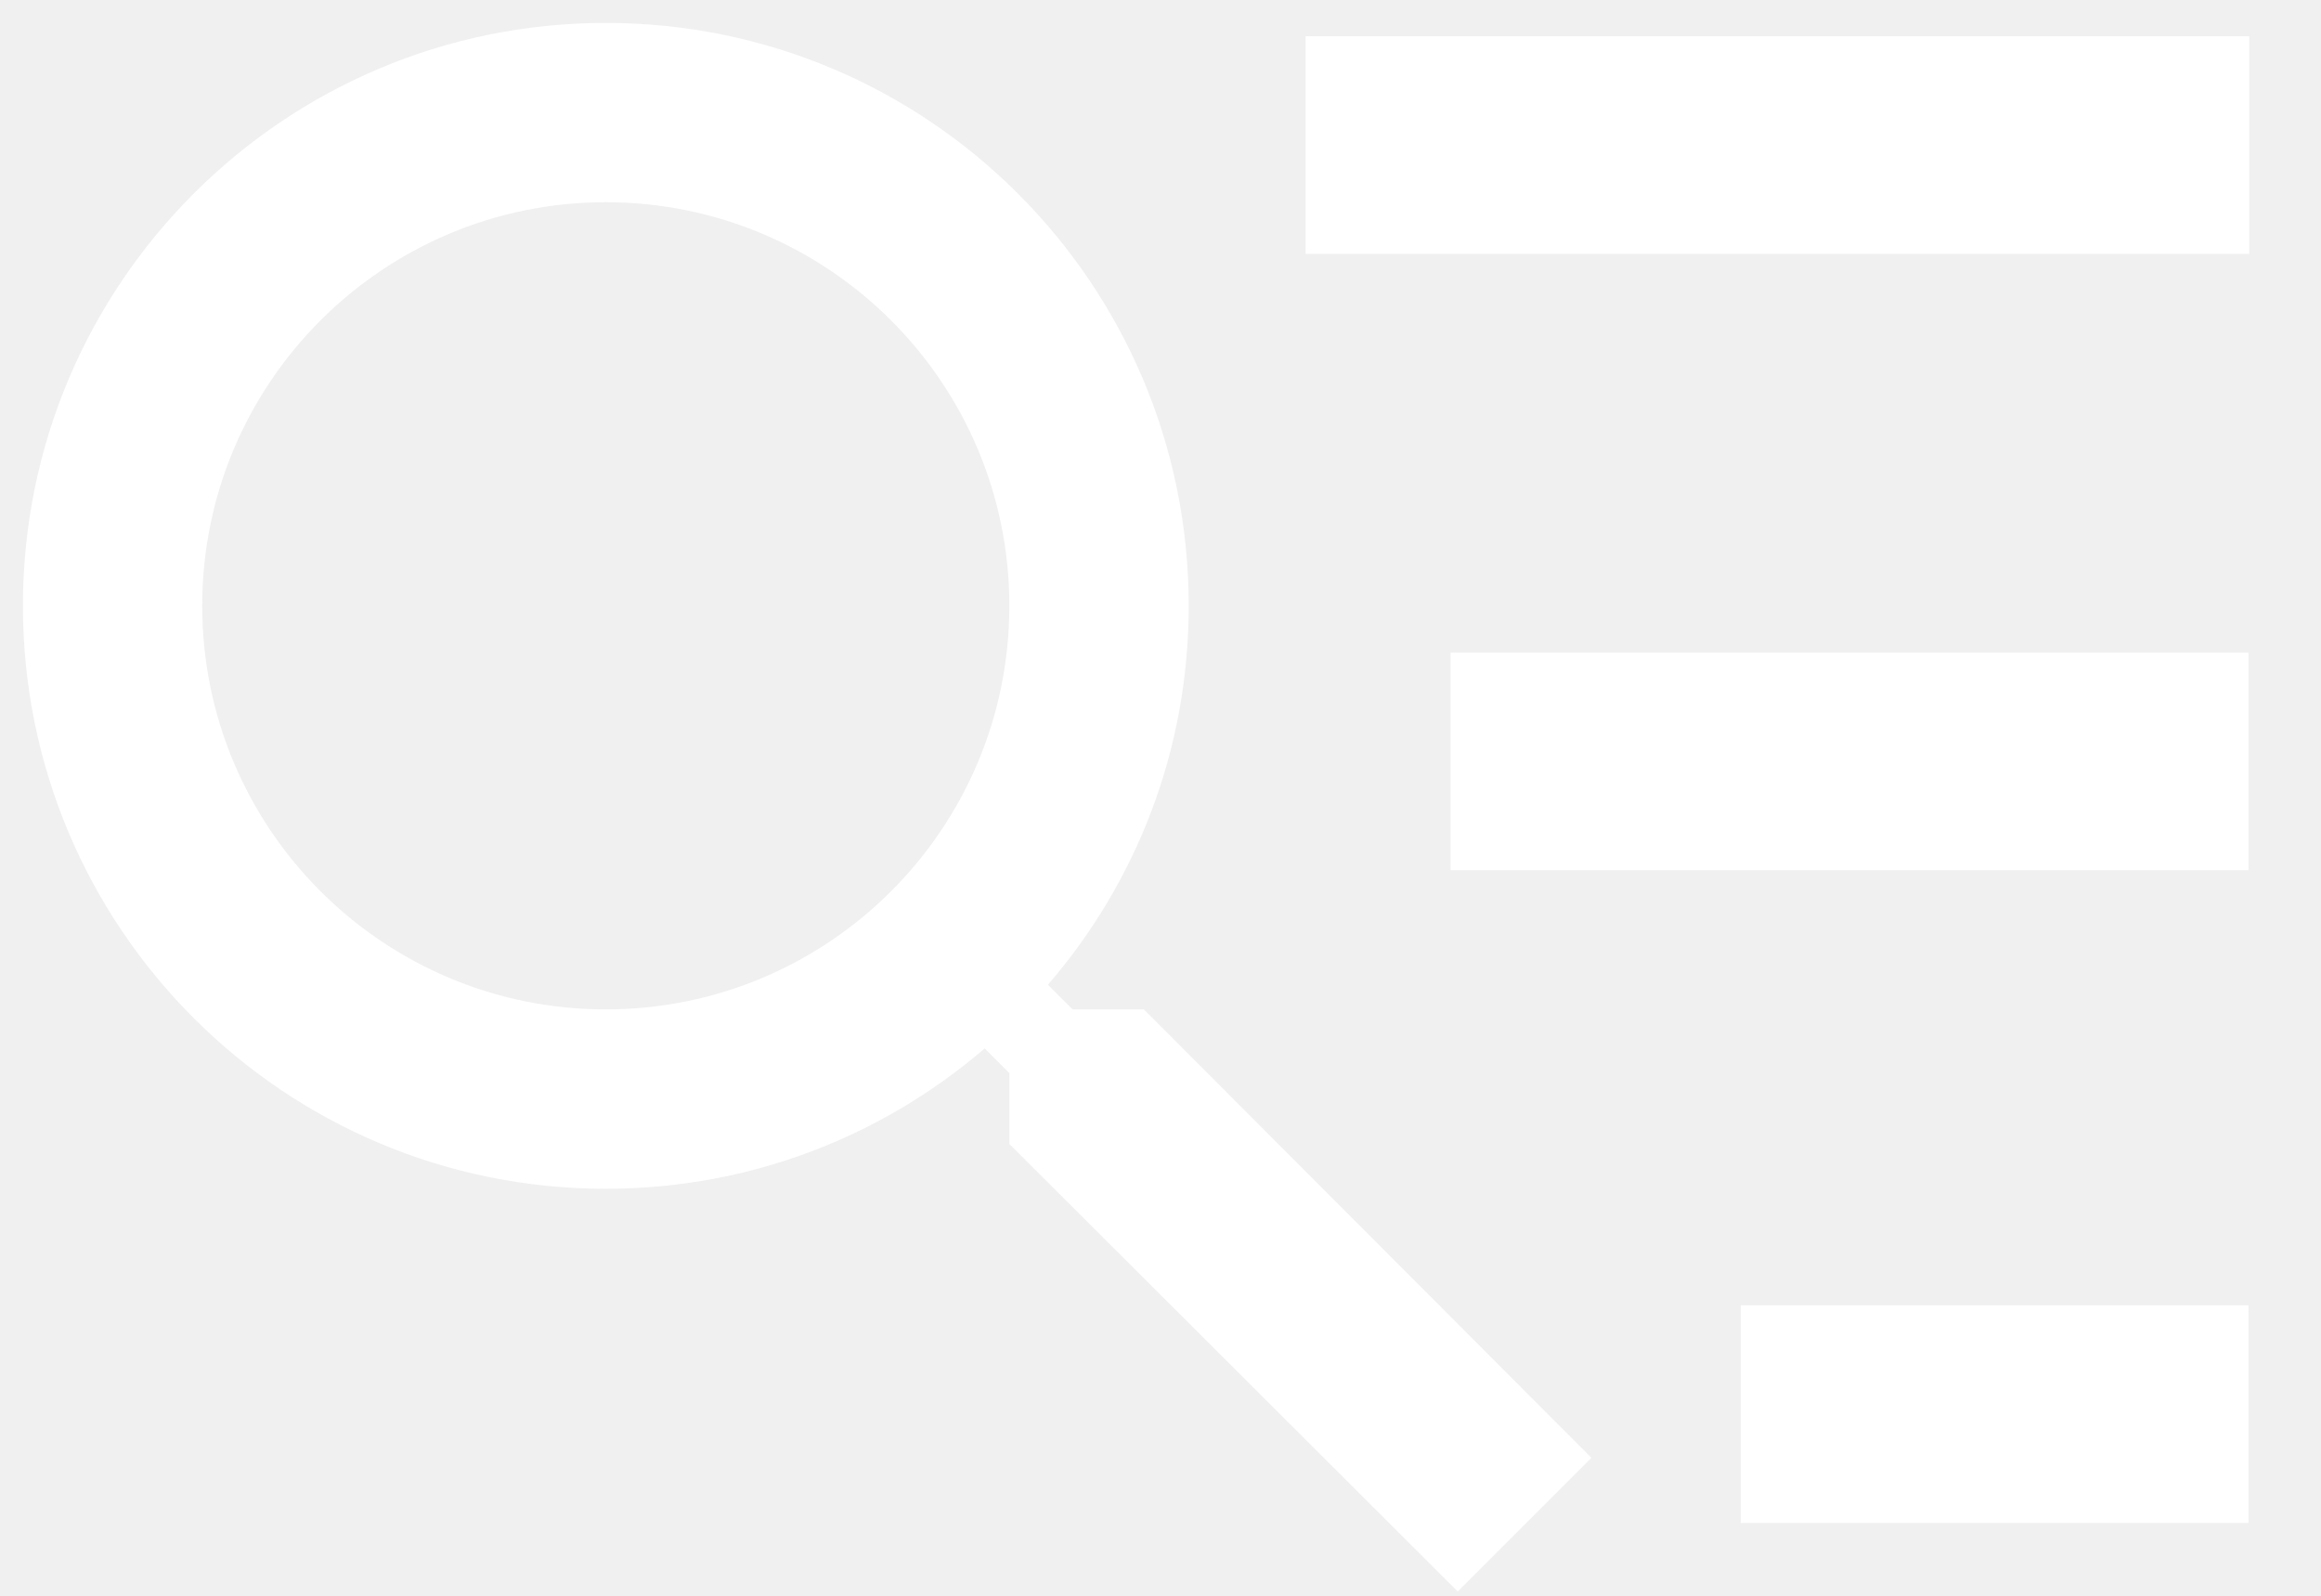
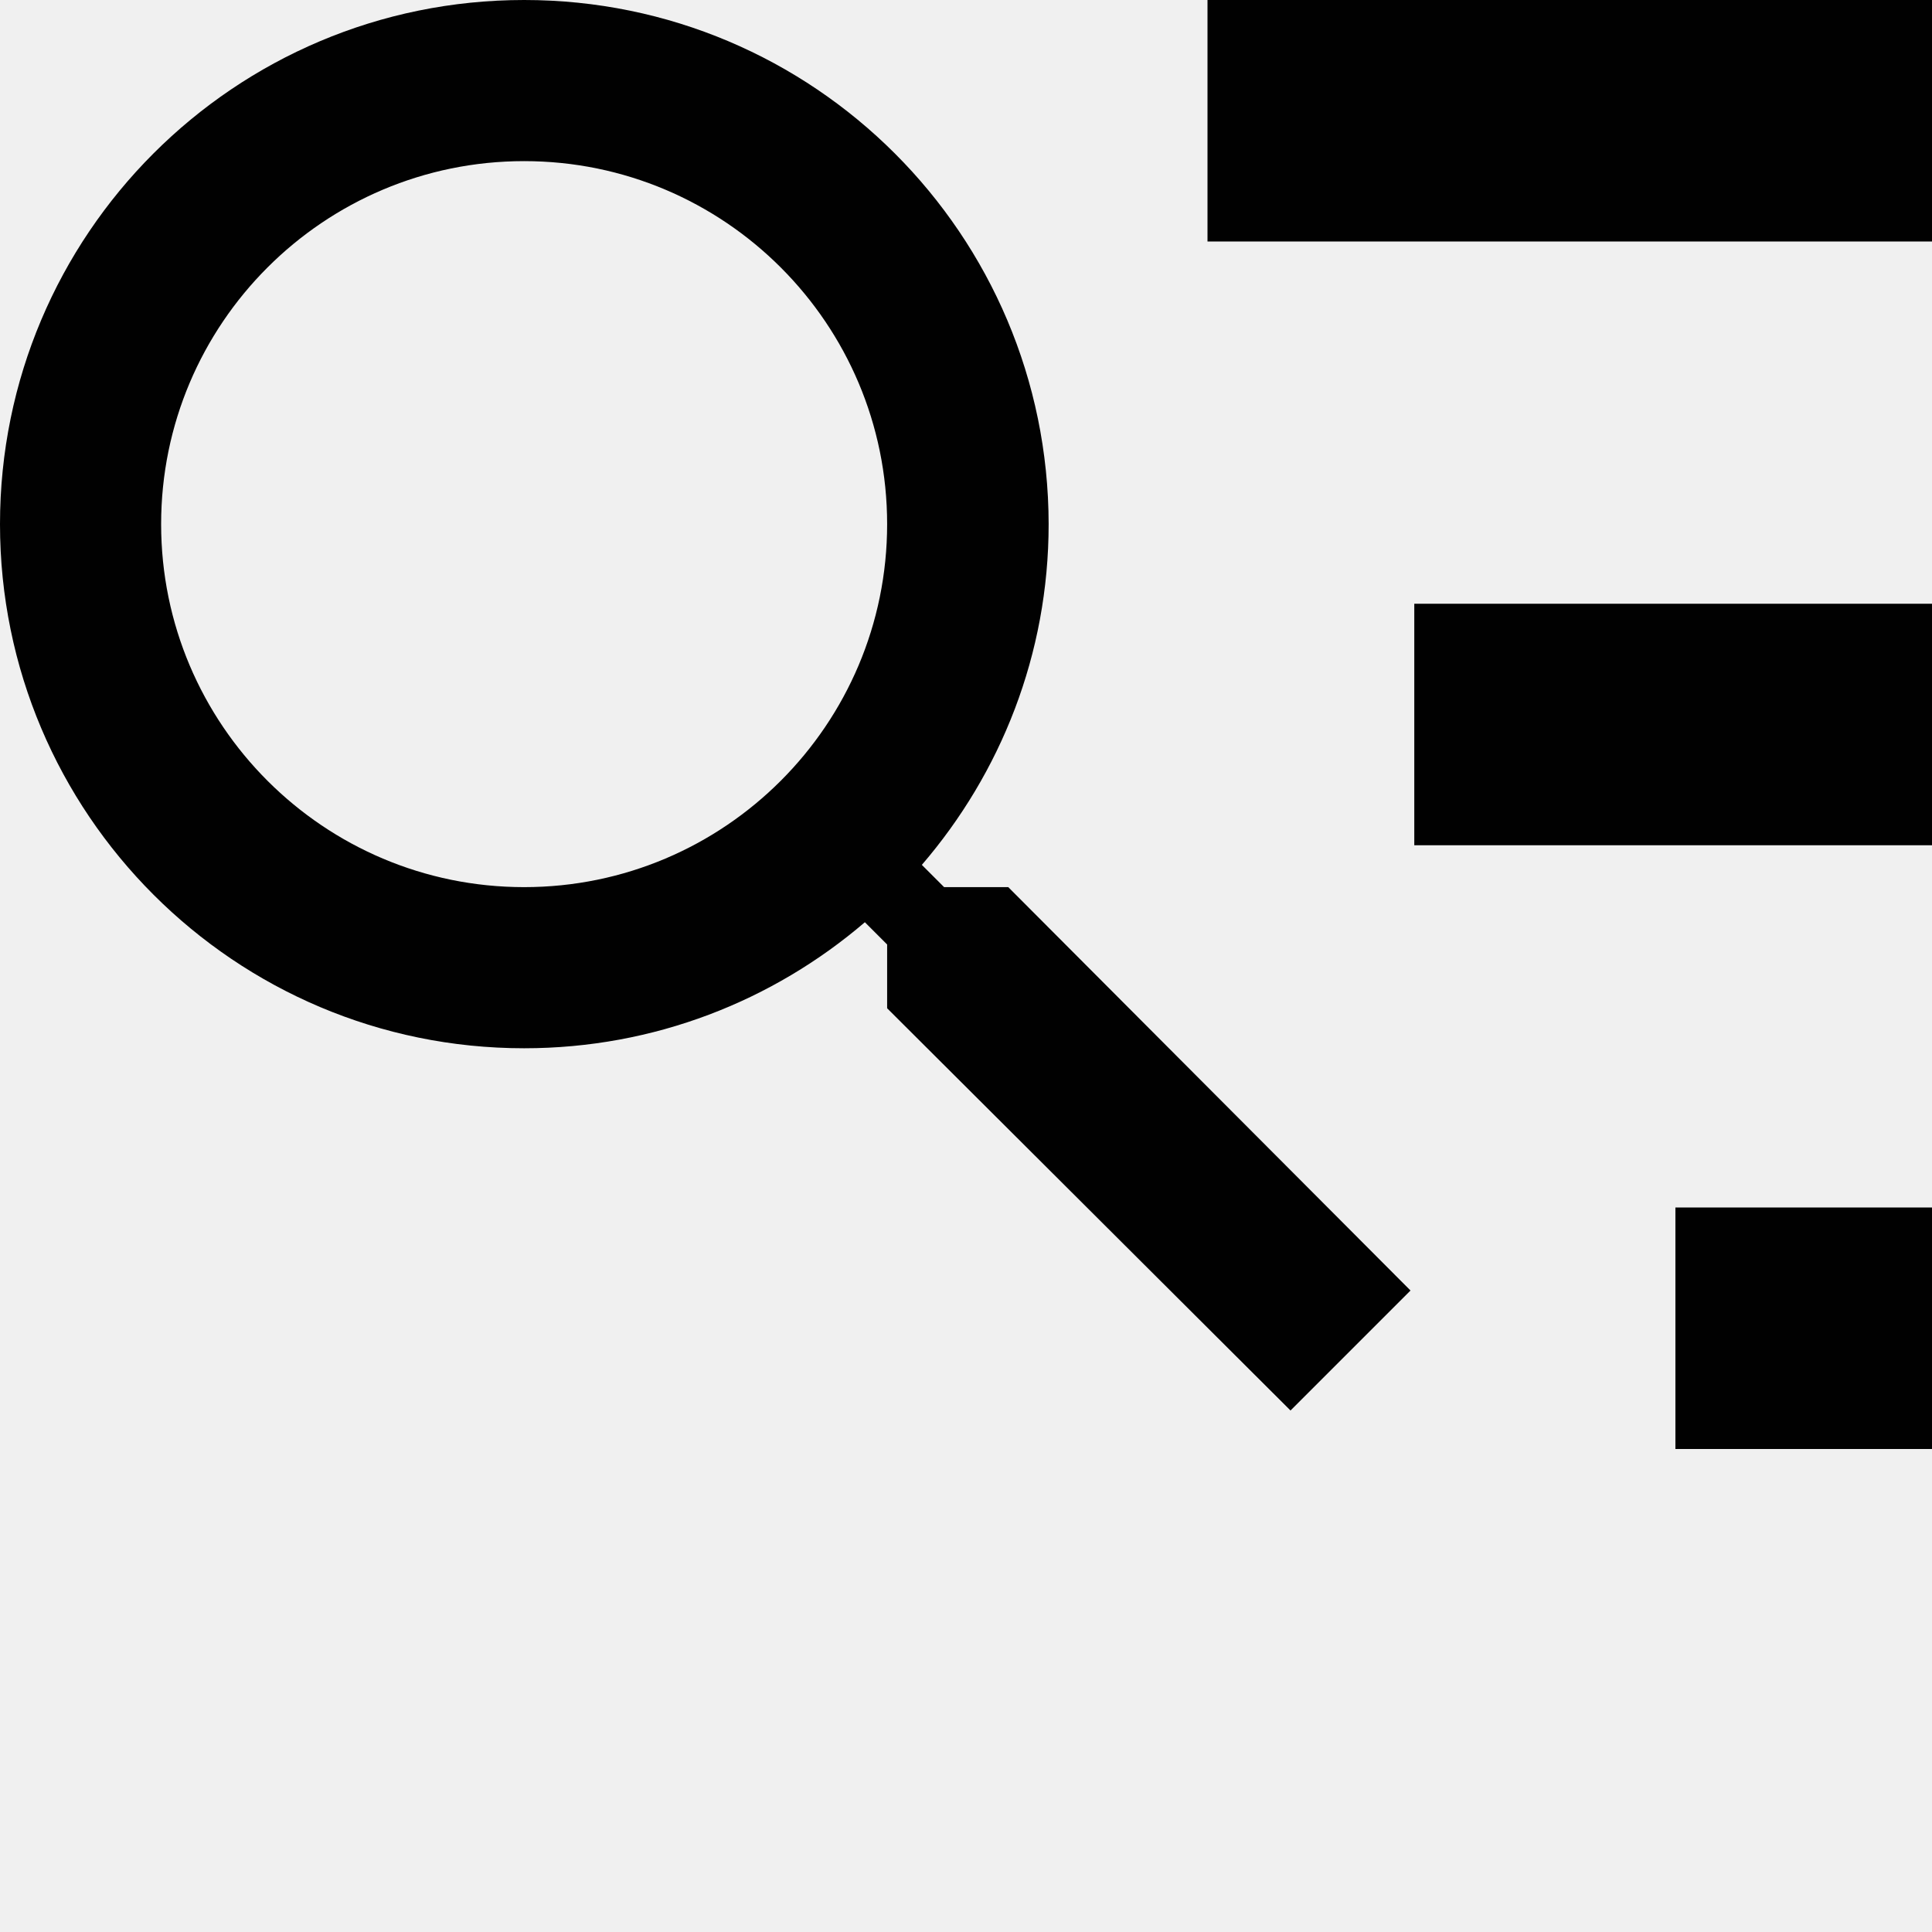
- <svg xmlns="http://www.w3.org/2000/svg" width="32px" height="22px" viewBox="0 0 32 22" version="1.1">
-   <defs />
-   <g id="Card-View" stroke="none" stroke-width="1" fill="none" fill-rule="evenodd">
-     <g id="card-view---apply" transform="translate(-18, -19)">
-       <g id="header">
-         <g id="menu" transform="translate(18, 19)">
-           <path d="M19.5,2 L29.511,2" id="Line" stroke="#FFFFFF" stroke-width="3" stroke-linecap="square" />
-           <path d="M21.5,10.496 L29.5,10.496" id="Line" stroke="#FFFFFF" stroke-width="3" stroke-linecap="square" />
-           <path d="M25.5,19.496 L29.5,19.496" id="Line-2" stroke="#FFFFFF" stroke-width="3" stroke-linecap="square" />
-           <path d="M15.771,13.916 L14.788,13.916 L14.448,13.576 C15.66,12.173 16.389,10.349 16.389,8.352 C16.389,3.914 12.791,0.316 8.352,0.316 C3.914,0.316 0.316,3.914 0.316,8.352 C0.316,12.791 3.914,16.389 8.352,16.389 C10.349,16.389 12.173,15.66 13.576,14.454 L13.916,14.794 L13.916,15.771 L20.098,21.941 L21.941,20.098 L15.771,13.916 L15.771,13.916 Z M8.352,13.916 C5.28,13.916 2.788,11.425 2.788,8.352 C2.788,5.28 5.28,2.788 8.352,2.788 C11.425,2.788 13.916,5.28 13.916,8.352 C13.916,11.425 11.425,13.916 8.352,13.916 L8.352,13.916 Z" id="Shape" fill="#FFFFFF" />
-         </g>
-       </g>
-     </g>
+ <svg xmlns="http://www.w3.org/2000/svg" version="1.1" id="Layer_1" x="0px" y="0px" viewBox="0 0 512 512" enable-background="new 0 0 512 512" xml:space="preserve">
+   <g>
+     <rect x="444" y="320" fill="#010101" width="69.1" height="64" />
+     <rect x="374.8" y="160" fill="#010101" width="138.3" height="64" />
+     <rect x="320" fill="#010101" width="193.1" height="64" />
+     <path fill="#010101" d="M267.2,235.1h-17l-5.9-5.9c20.9-24.3,33.6-55.8,33.6-90.3C277.8,62.2,215.7,0,138.9,0S0,62.2,0,138.9   s62.2,138.9,138.9,138.9c34.5,0,66-12.6,90.3-33.4l5.9,5.9v16.9L342,373.8l31.8-31.8L267.2,235.1z M138.9,235.1   c-53.1,0-96.2-43.1-96.2-96.2c0-53.1,43.1-96.2,96.2-96.2c53.1,0,96.2,43.1,96.2,96.2C235.1,192,192,235.1,138.9,235.1z" />
  </g>
</svg>
